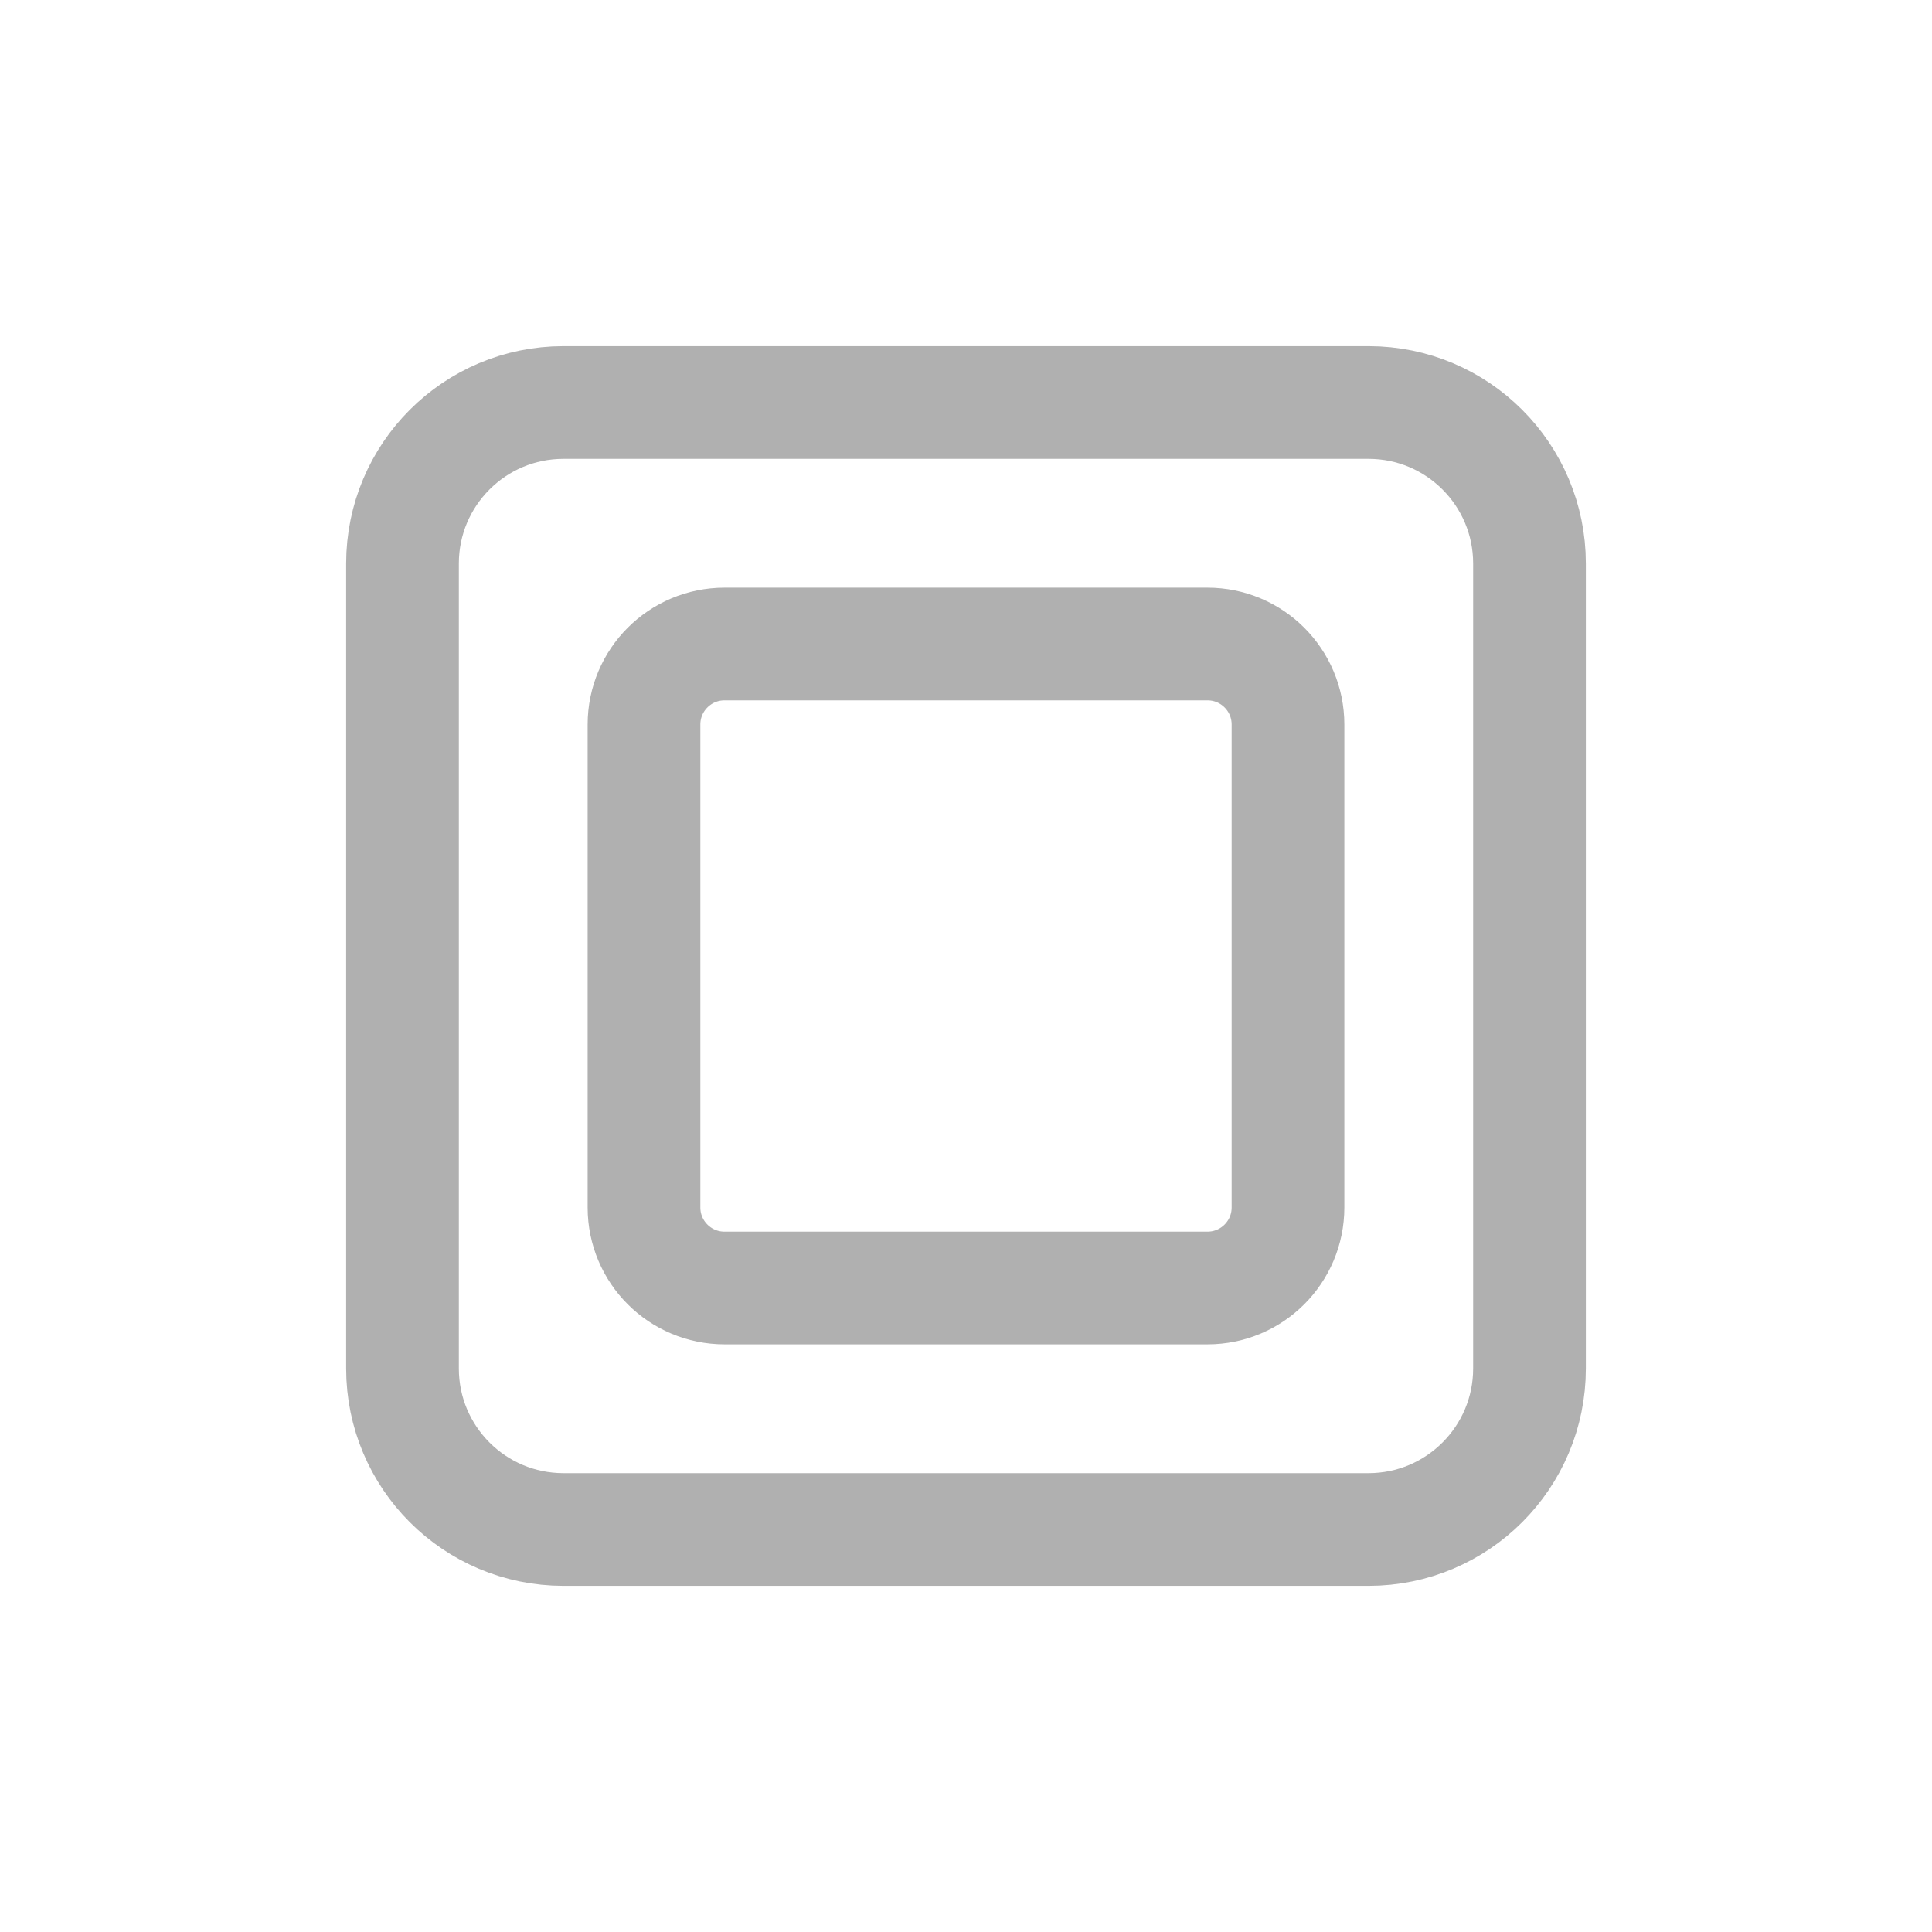
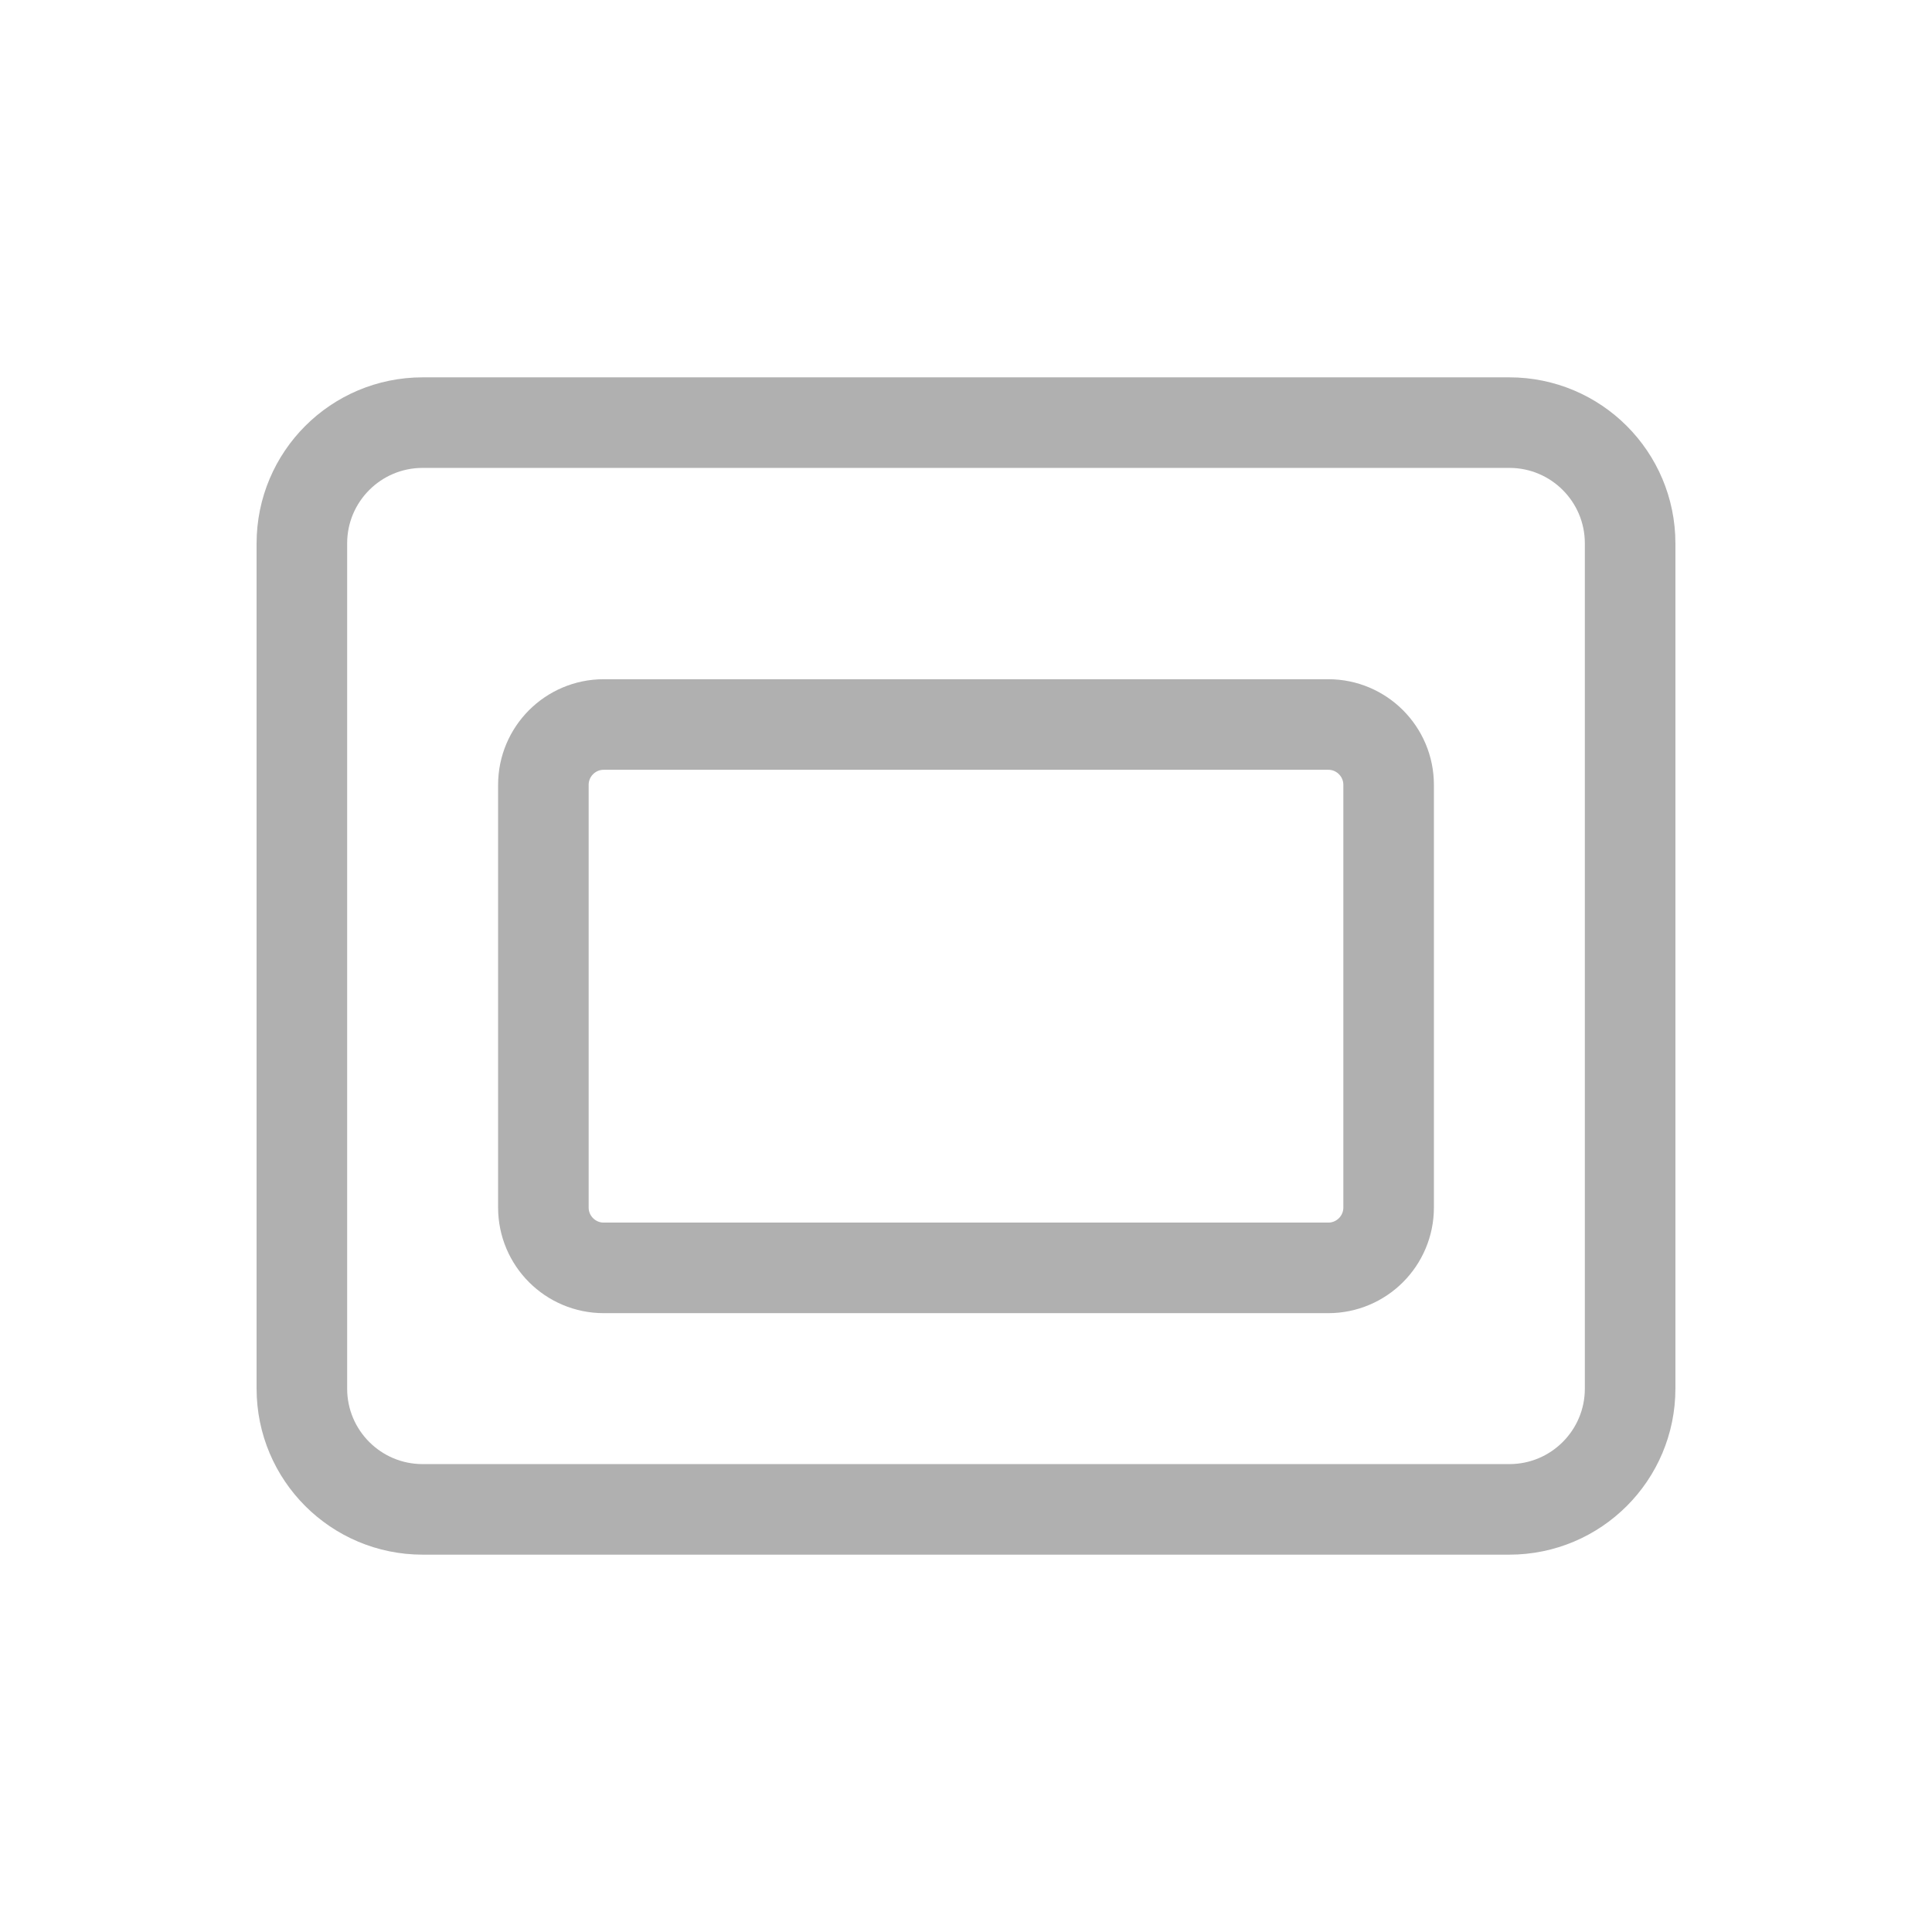
- <svg xmlns="http://www.w3.org/2000/svg" width="24" height="24" viewBox="0 0 24 24">
-   <g fill="none" stroke="#B0B0B0" stroke-width="1.4" stroke-linecap="round" stroke-linejoin="round">
-     <rect x="5" y="5" width="14" height="14" rx="2" />
-     <rect x="8" y="8" width="8" height="8" rx="1" />
+ <svg xmlns="http://www.w3.org/2000/svg" width="64" height="64" viewBox="0 0 64 64">
+   <g fill="none" stroke="#B0B0B0" stroke-width="3" stroke-linecap="round" stroke-linejoin="round">
+     <rect x="10" y="14" width="44" height="36" rx="4" />
+     <rect x="18" y="24" width="28" height="18" rx="2" />
  </g>
</svg>
